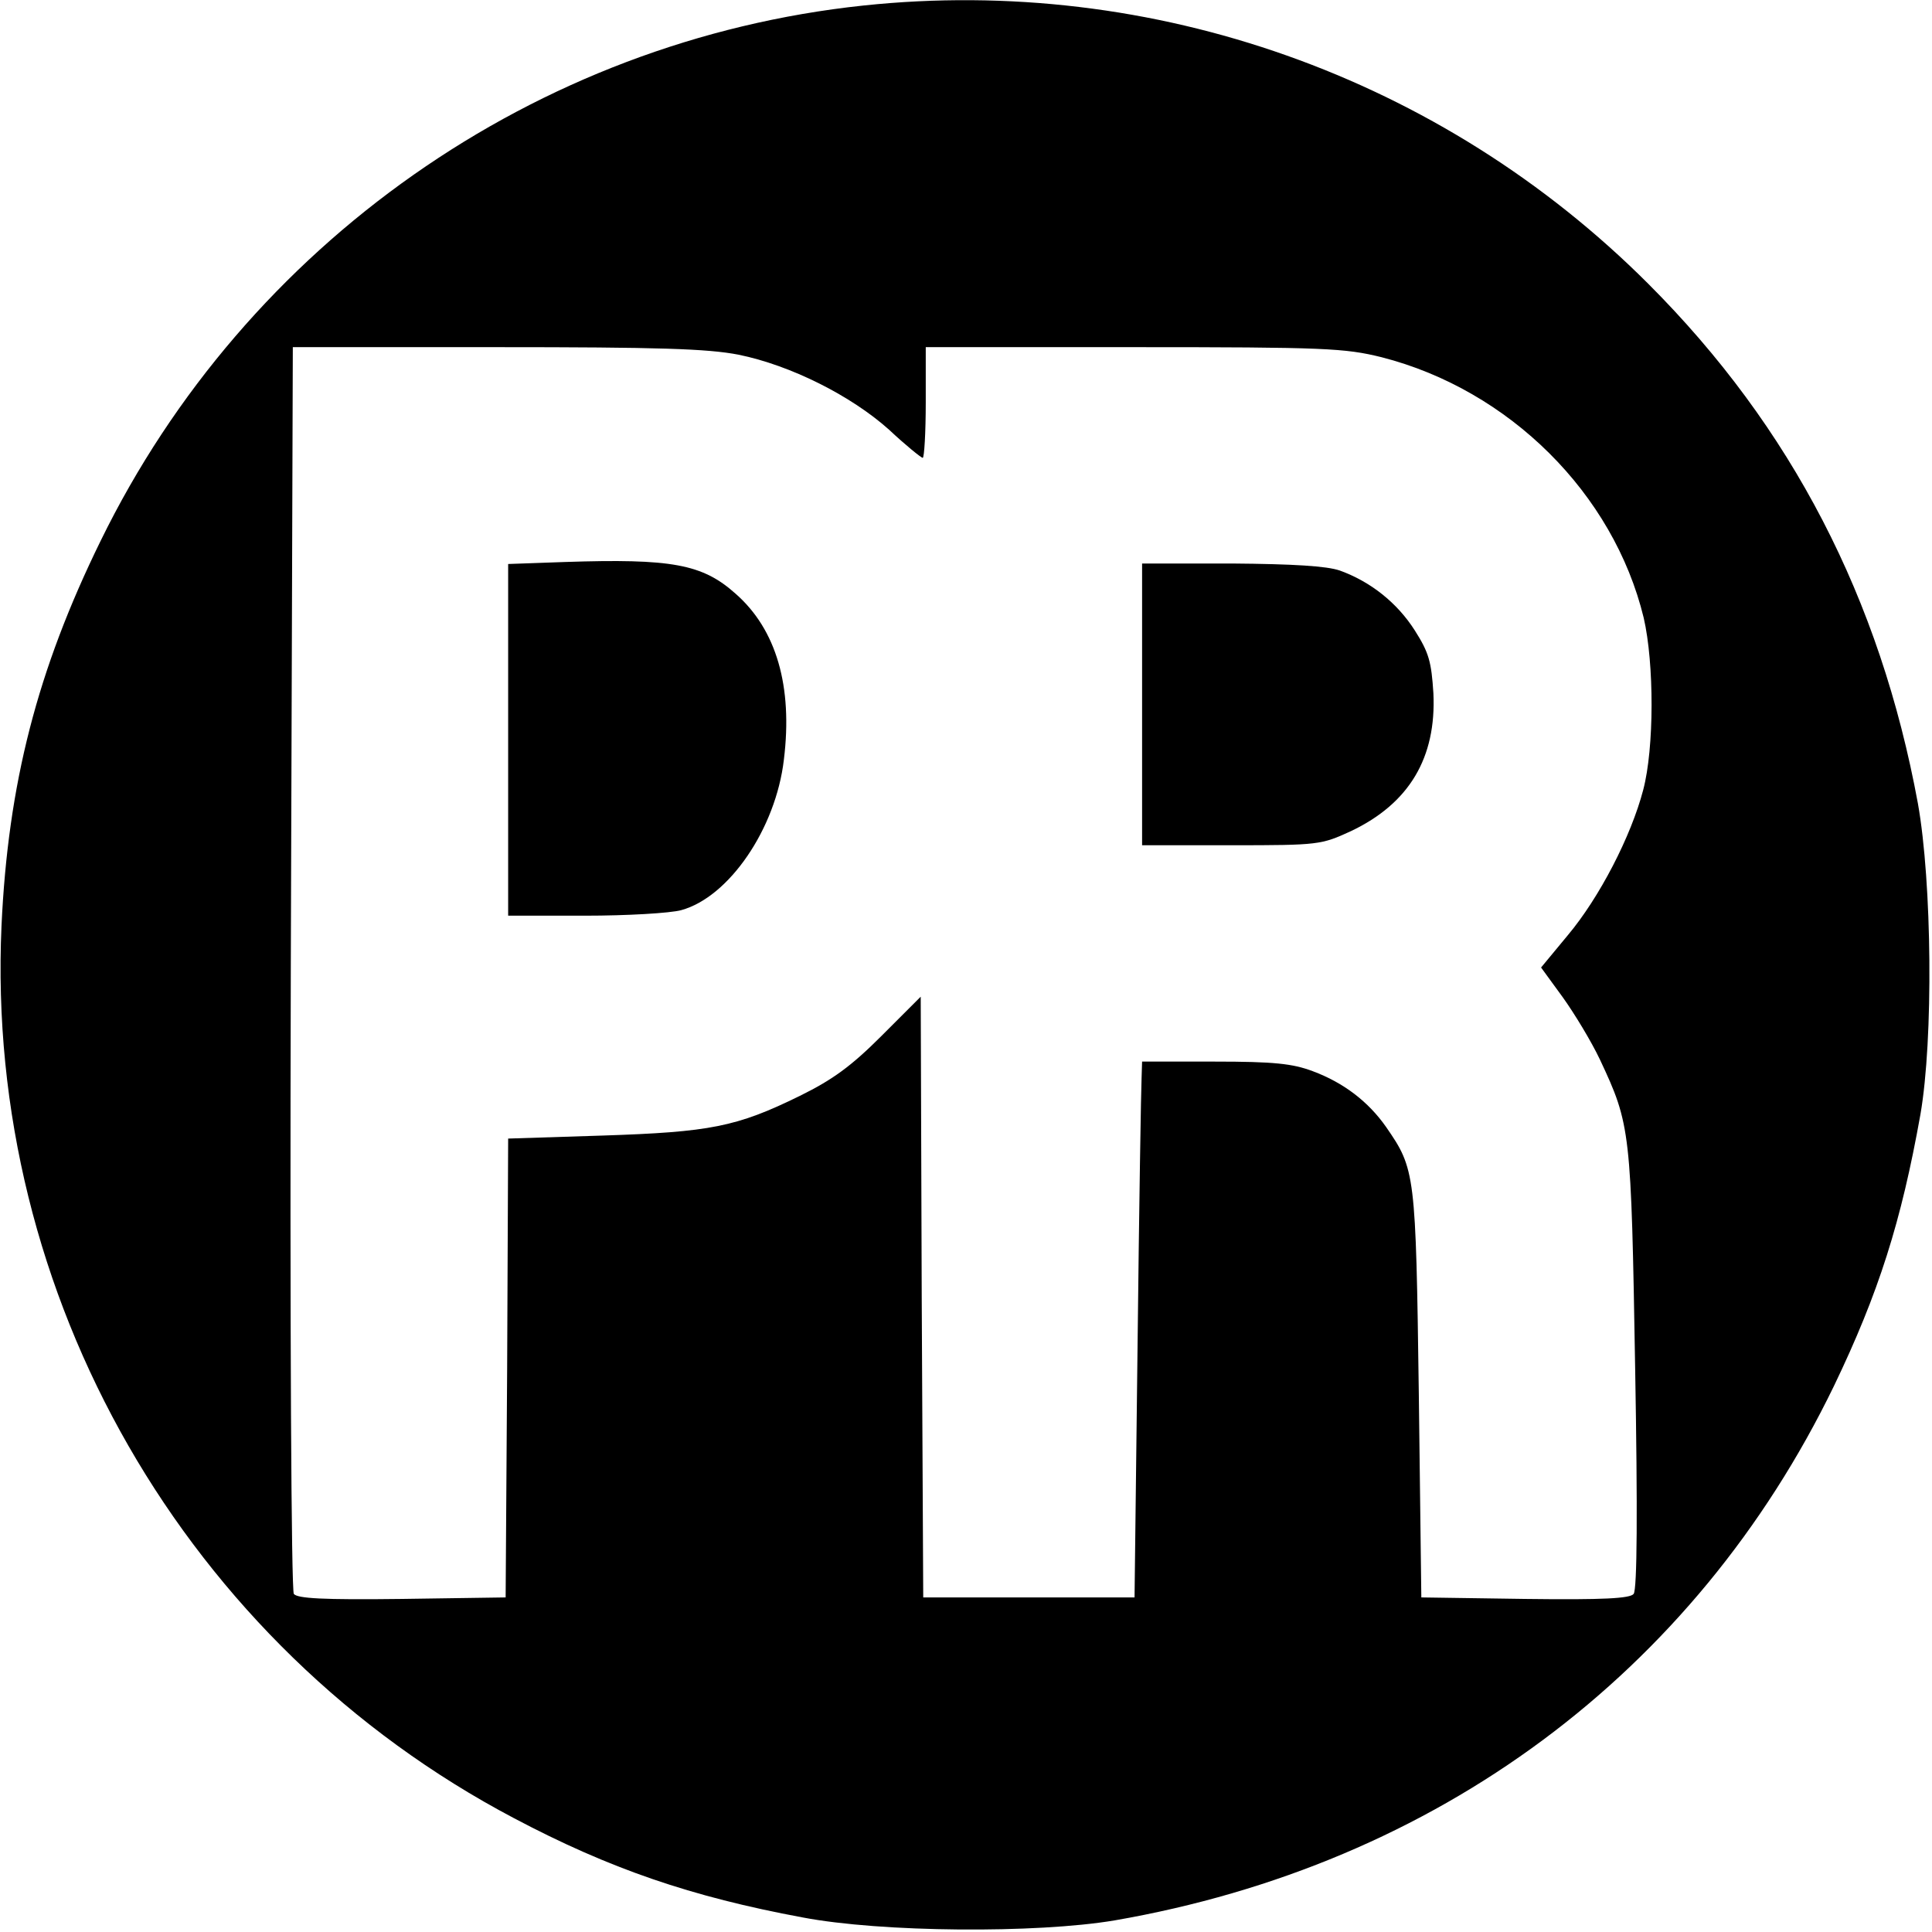
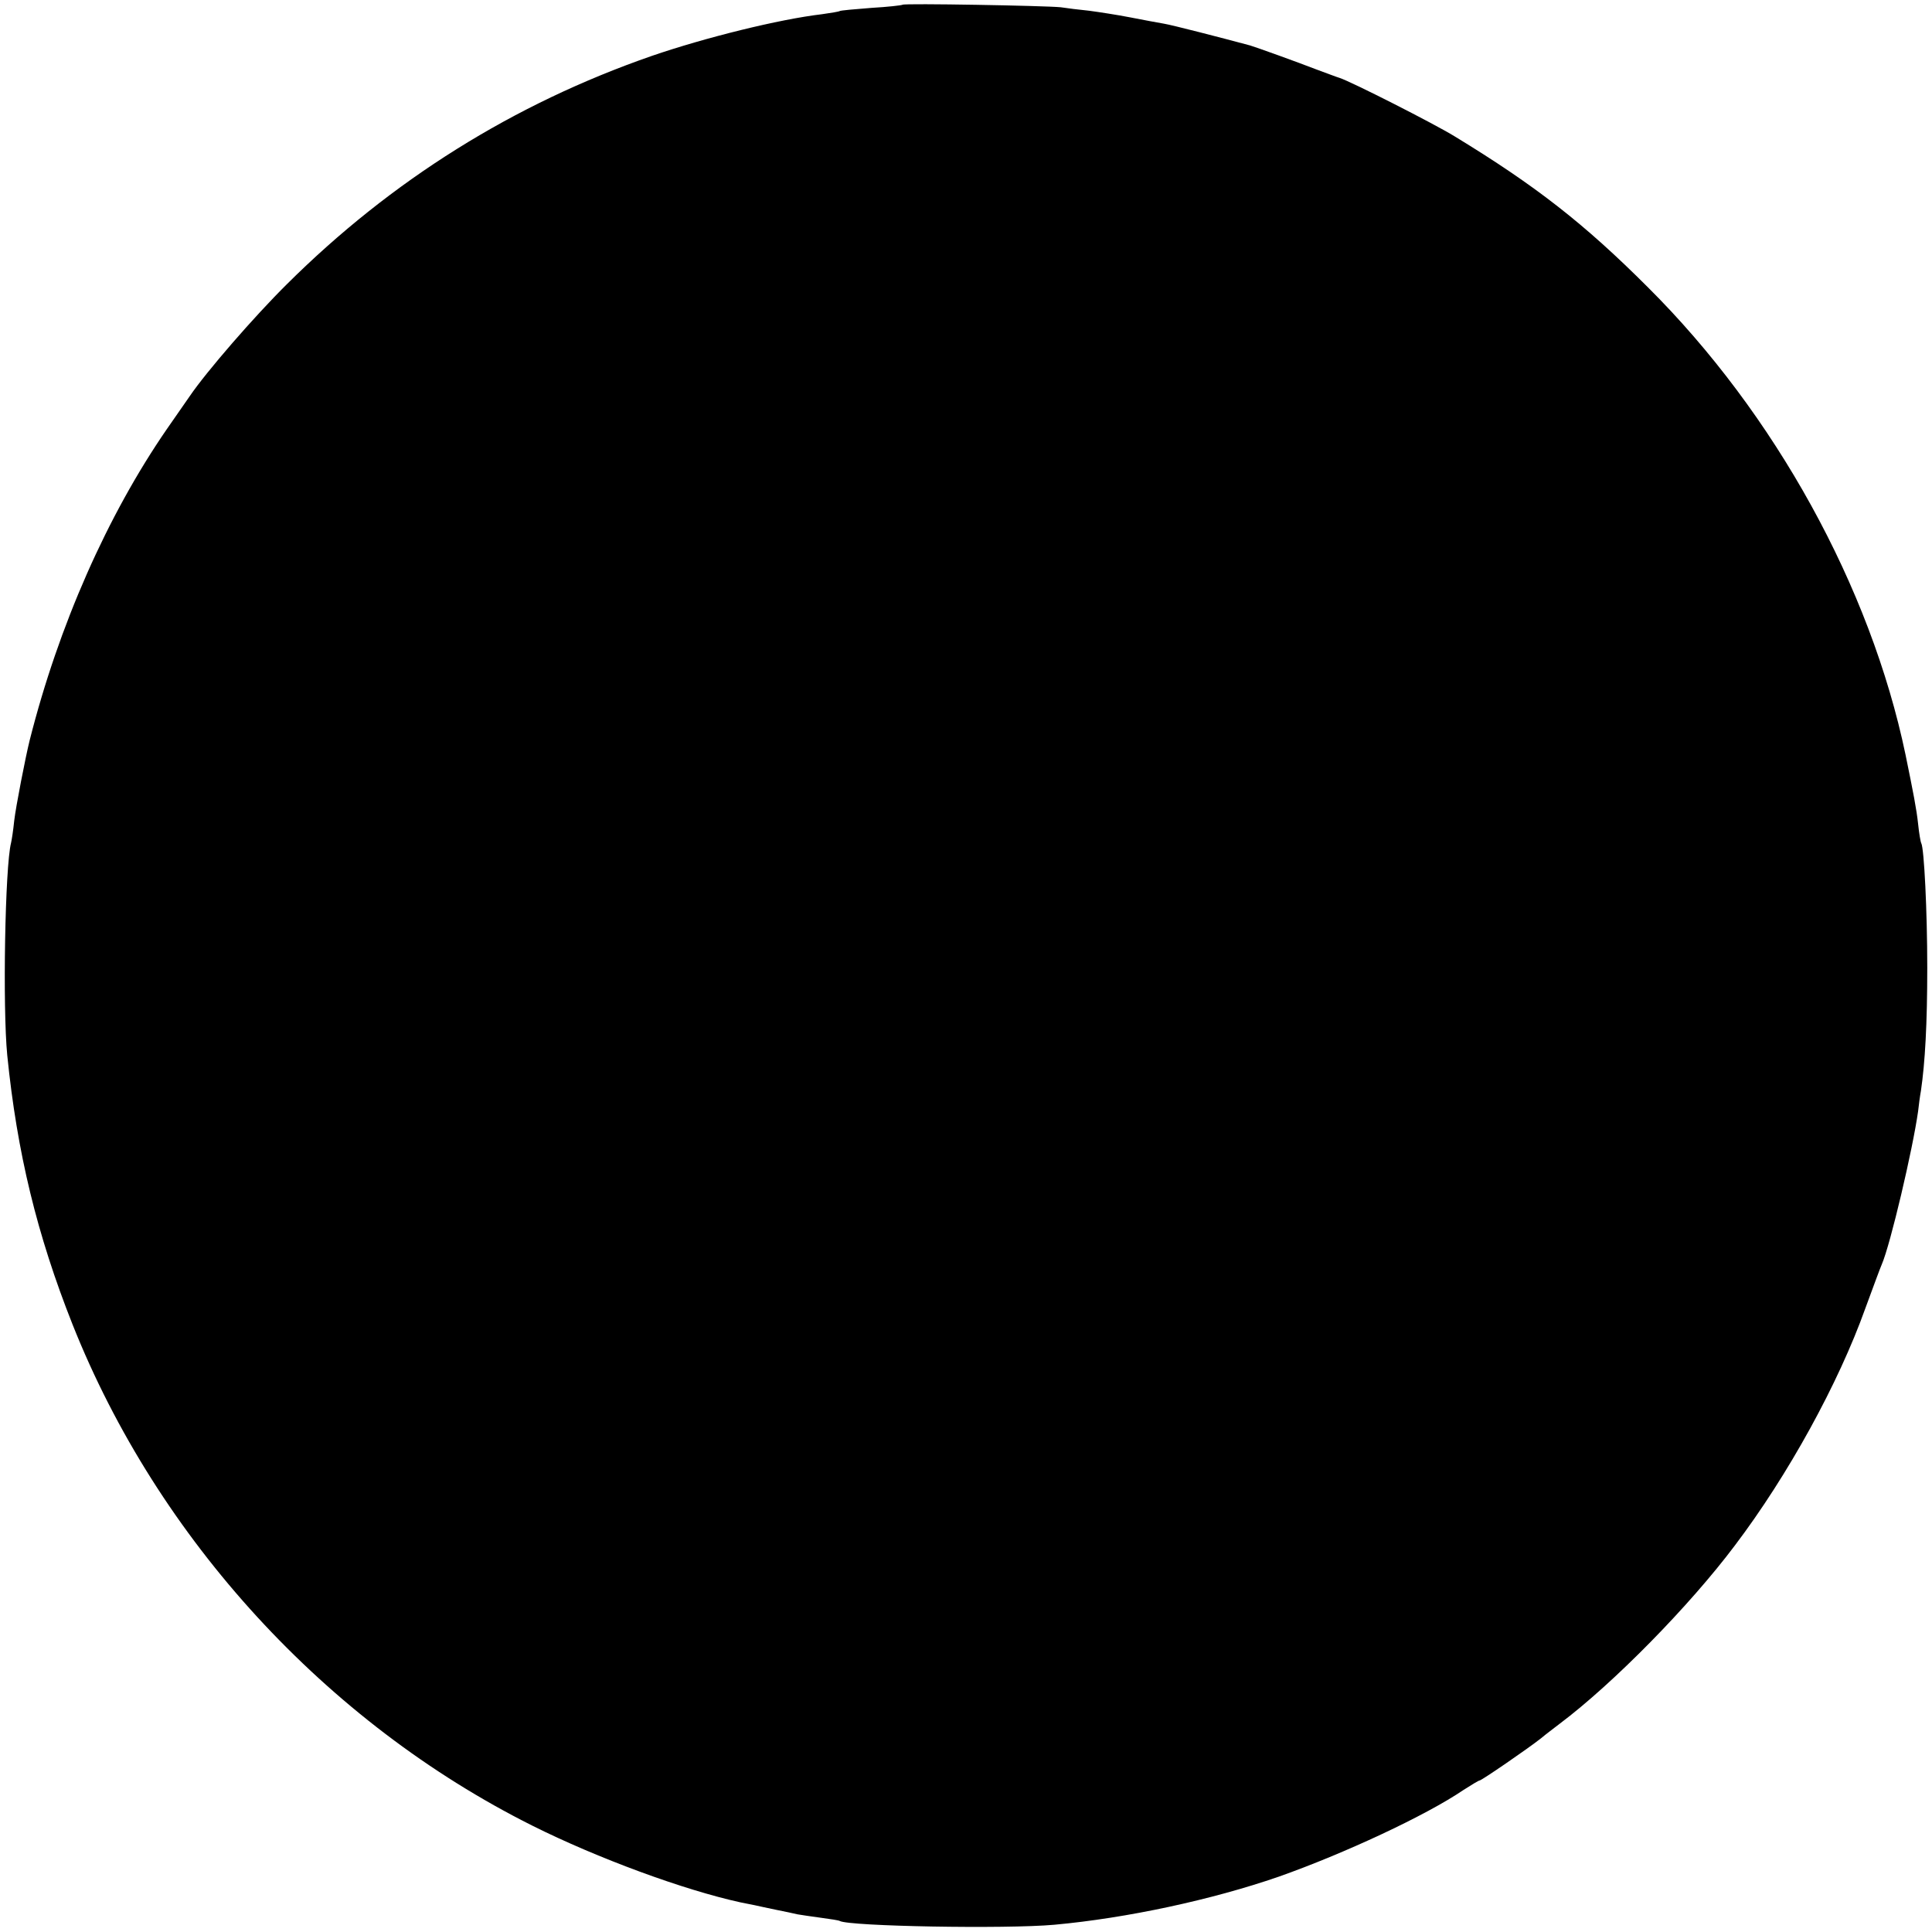
- <svg xmlns="http://www.w3.org/2000/svg" version="1.0" width="384pt" height="384pt" viewBox="0 0 384 384" preserveAspectRatio="xMidYMid meet">
-   <g transform="translate(0,384) scale(0.1,-0.1)" fill="#000000" stroke="none">
-     <path d="M1716 3829 c-651 -69 -1227 -473 -1516 -1064 -126 -257 -184 -483 -197 -765 -33 -735 366 -1430 1019 -1774 189 -100 352 -156 573 -197 157 -30 465 -32 620 -6 641 111 1153 491 1430 1062 89 185 134 327 172 540 26 150 23 461 -5 618 -75 407 -251 748 -536 1033 -411 411 -984 614 -1560 553z m-248 -694 c103 -21 223 -81 299 -149 33 -31 64 -56 67 -56 3 0 6 50 6 110 l0 110 413 0 c381 0 420 -2 493 -20 254 -65 461 -271 521 -518 21 -91 21 -259 -1 -342 -24 -92 -87 -214 -150 -289 l-53 -64 43 -59 c23 -32 57 -88 74 -124 61 -130 62 -140 70 -614 5 -283 4 -439 -3 -448 -7 -9 -59 -12 -216 -10 l-206 3 -5 405 c-6 439 -7 446 -65 530 -35 50 -84 88 -146 111 -40 15 -77 19 -194 19 l-145 0 -1 -32 c-1 -18 -5 -258 -8 -533 l-6 -500 -210 0 -210 0 -3 597 -2 597 -78 -78 c-60 -60 -97 -87 -162 -119 -126 -62 -179 -72 -392 -79 l-188 -6 -2 -456 -3 -456 -206 -3 c-158 -2 -208 1 -215 10 -5 8 -8 529 -6 1246 l4 1232 404 0 c323 0 420 -3 482 -15z" />
-     <path d="M1123 2723 l-113 -4 0 -349 0 -350 153 0 c83 0 169 5 191 11 95 26 188 162 204 299 18 146 -15 259 -96 330 -66 59 -127 70 -339 63z" />
-     <path d="M2270 2440 l0 -280 178 0 c174 0 178 1 237 28 116 55 170 146 164 274 -4 63 -9 81 -37 125 -35 55 -88 97 -149 119 -26 9 -92 13 -215 14 l-178 0 0 -280z" />
+ <svg xmlns="http://www.w3.org/2000/svg" version="1.0" width="612pt" height="612pt" viewBox="0 0 612 612" preserveAspectRatio="xMidYMid meet">
+   <g transform="translate(0,612) scale(0.1,-0.1)" fill="#000000" stroke="none">
+     <path d="M2859 6105 c-3 -2 -47 -7 -99 -10 -52 -4 -97 -8 -100 -10 -3 -2 -28 -6 -56 -10 -136 -16 -370 -74 -539 -132 -438 -152 -825 -394 -1156 -723 -104 -103 -255 -277 -308 -355 -15 -22 -48 -69 -73 -105 -188 -273 -342 -621 -434 -985 -13 -52 -44 -211 -49 -255 -3 -30 -8 -62 -10 -70 -19 -74 -27 -521 -12 -673 31 -308 94 -568 207 -853 270 -679 803 -1260 1456 -1587 208 -104 481 -204 659 -243 11 -2 31 -6 45 -9 14 -3 45 -10 70 -15 25 -5 54 -11 66 -14 12 -2 45 -7 75 -11 30 -4 56 -8 59 -10 29 -17 525 -26 680 -12 230 21 499 79 710 152 207 73 467 194 586 275 25 16 48 30 51 30 6 0 152 100 195 134 14 12 41 32 59 46 169 127 411 373 555 565 168 222 328 513 413 751 24 65 47 128 52 139 27 62 98 364 115 485 2 19 6 49 9 65 13 89 20 211 20 390 0 179 -10 378 -19 394 -2 3 -7 31 -10 61 -5 47 -15 98 -40 220 -111 531 -414 1080 -816 1480 -202 202 -356 322 -612 478 -65 40 -327 173 -364 185 -10 3 -44 16 -74 27 -62 24 -187 69 -210 76 -89 24 -248 65 -273 69 -18 3 -66 12 -107 20 -41 8 -100 17 -130 21 -30 3 -71 8 -90 11 -49 5 -496 13 -501 8z" />
  </g>
</svg>
